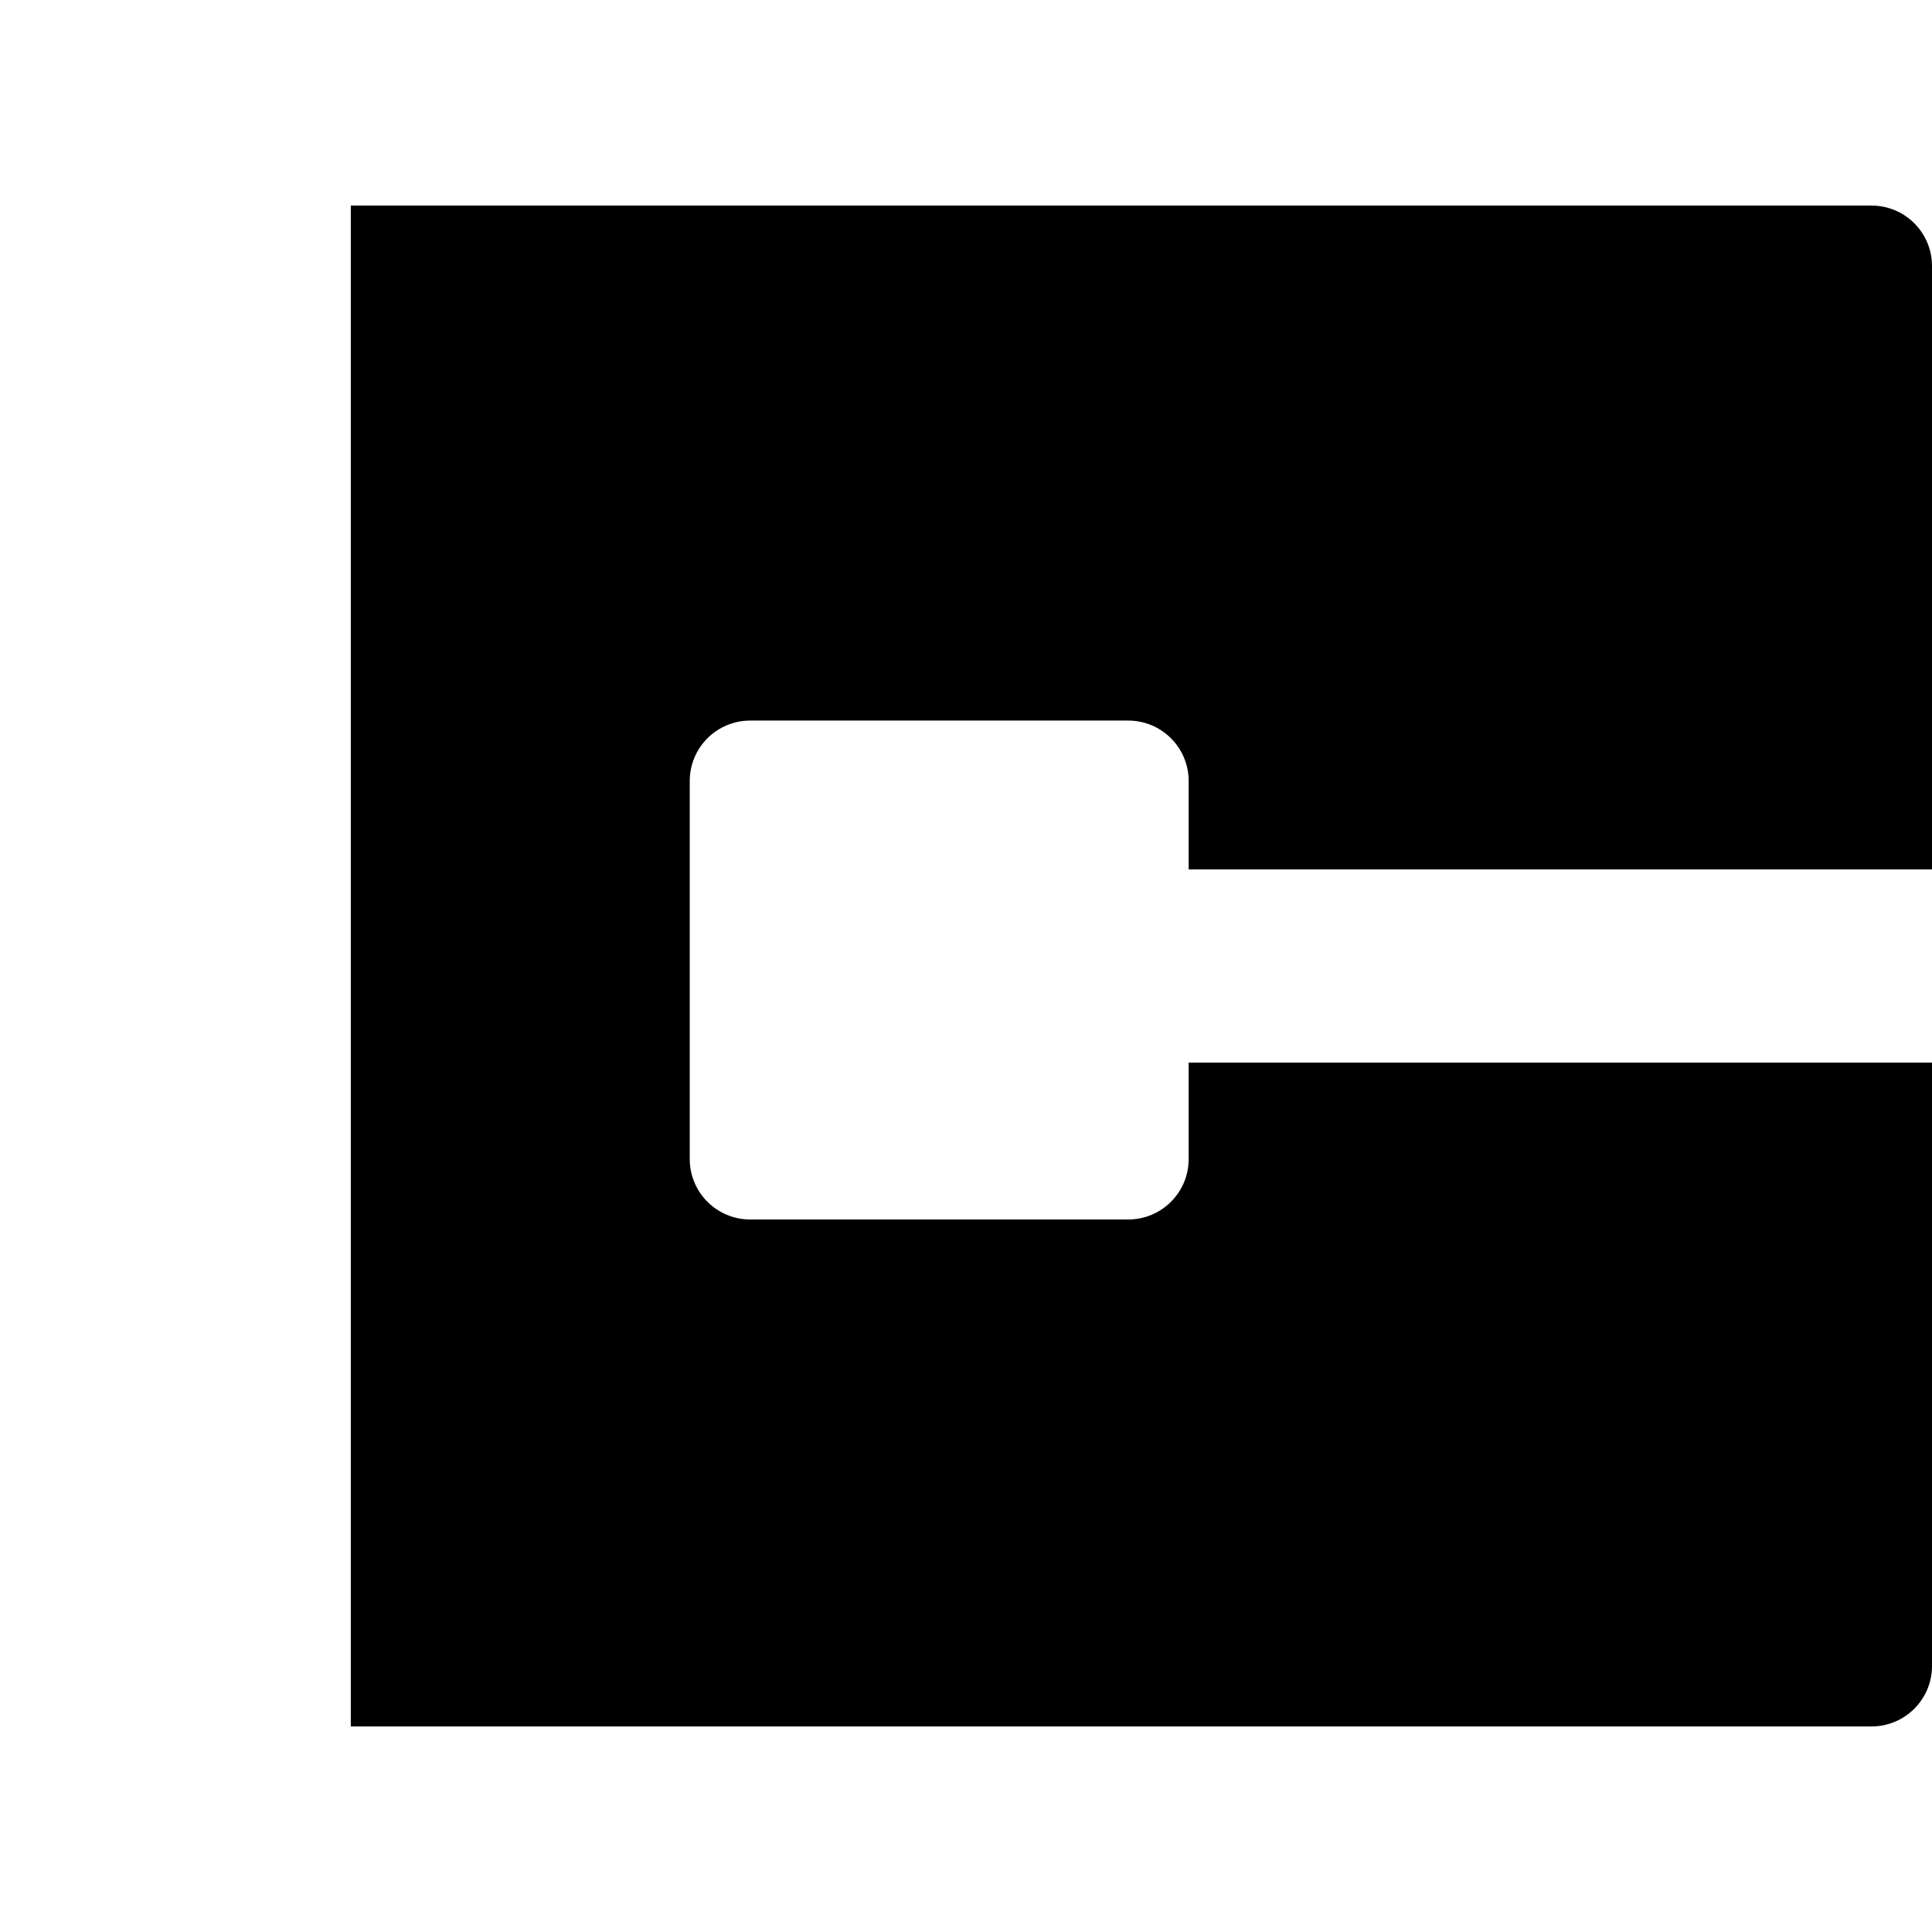
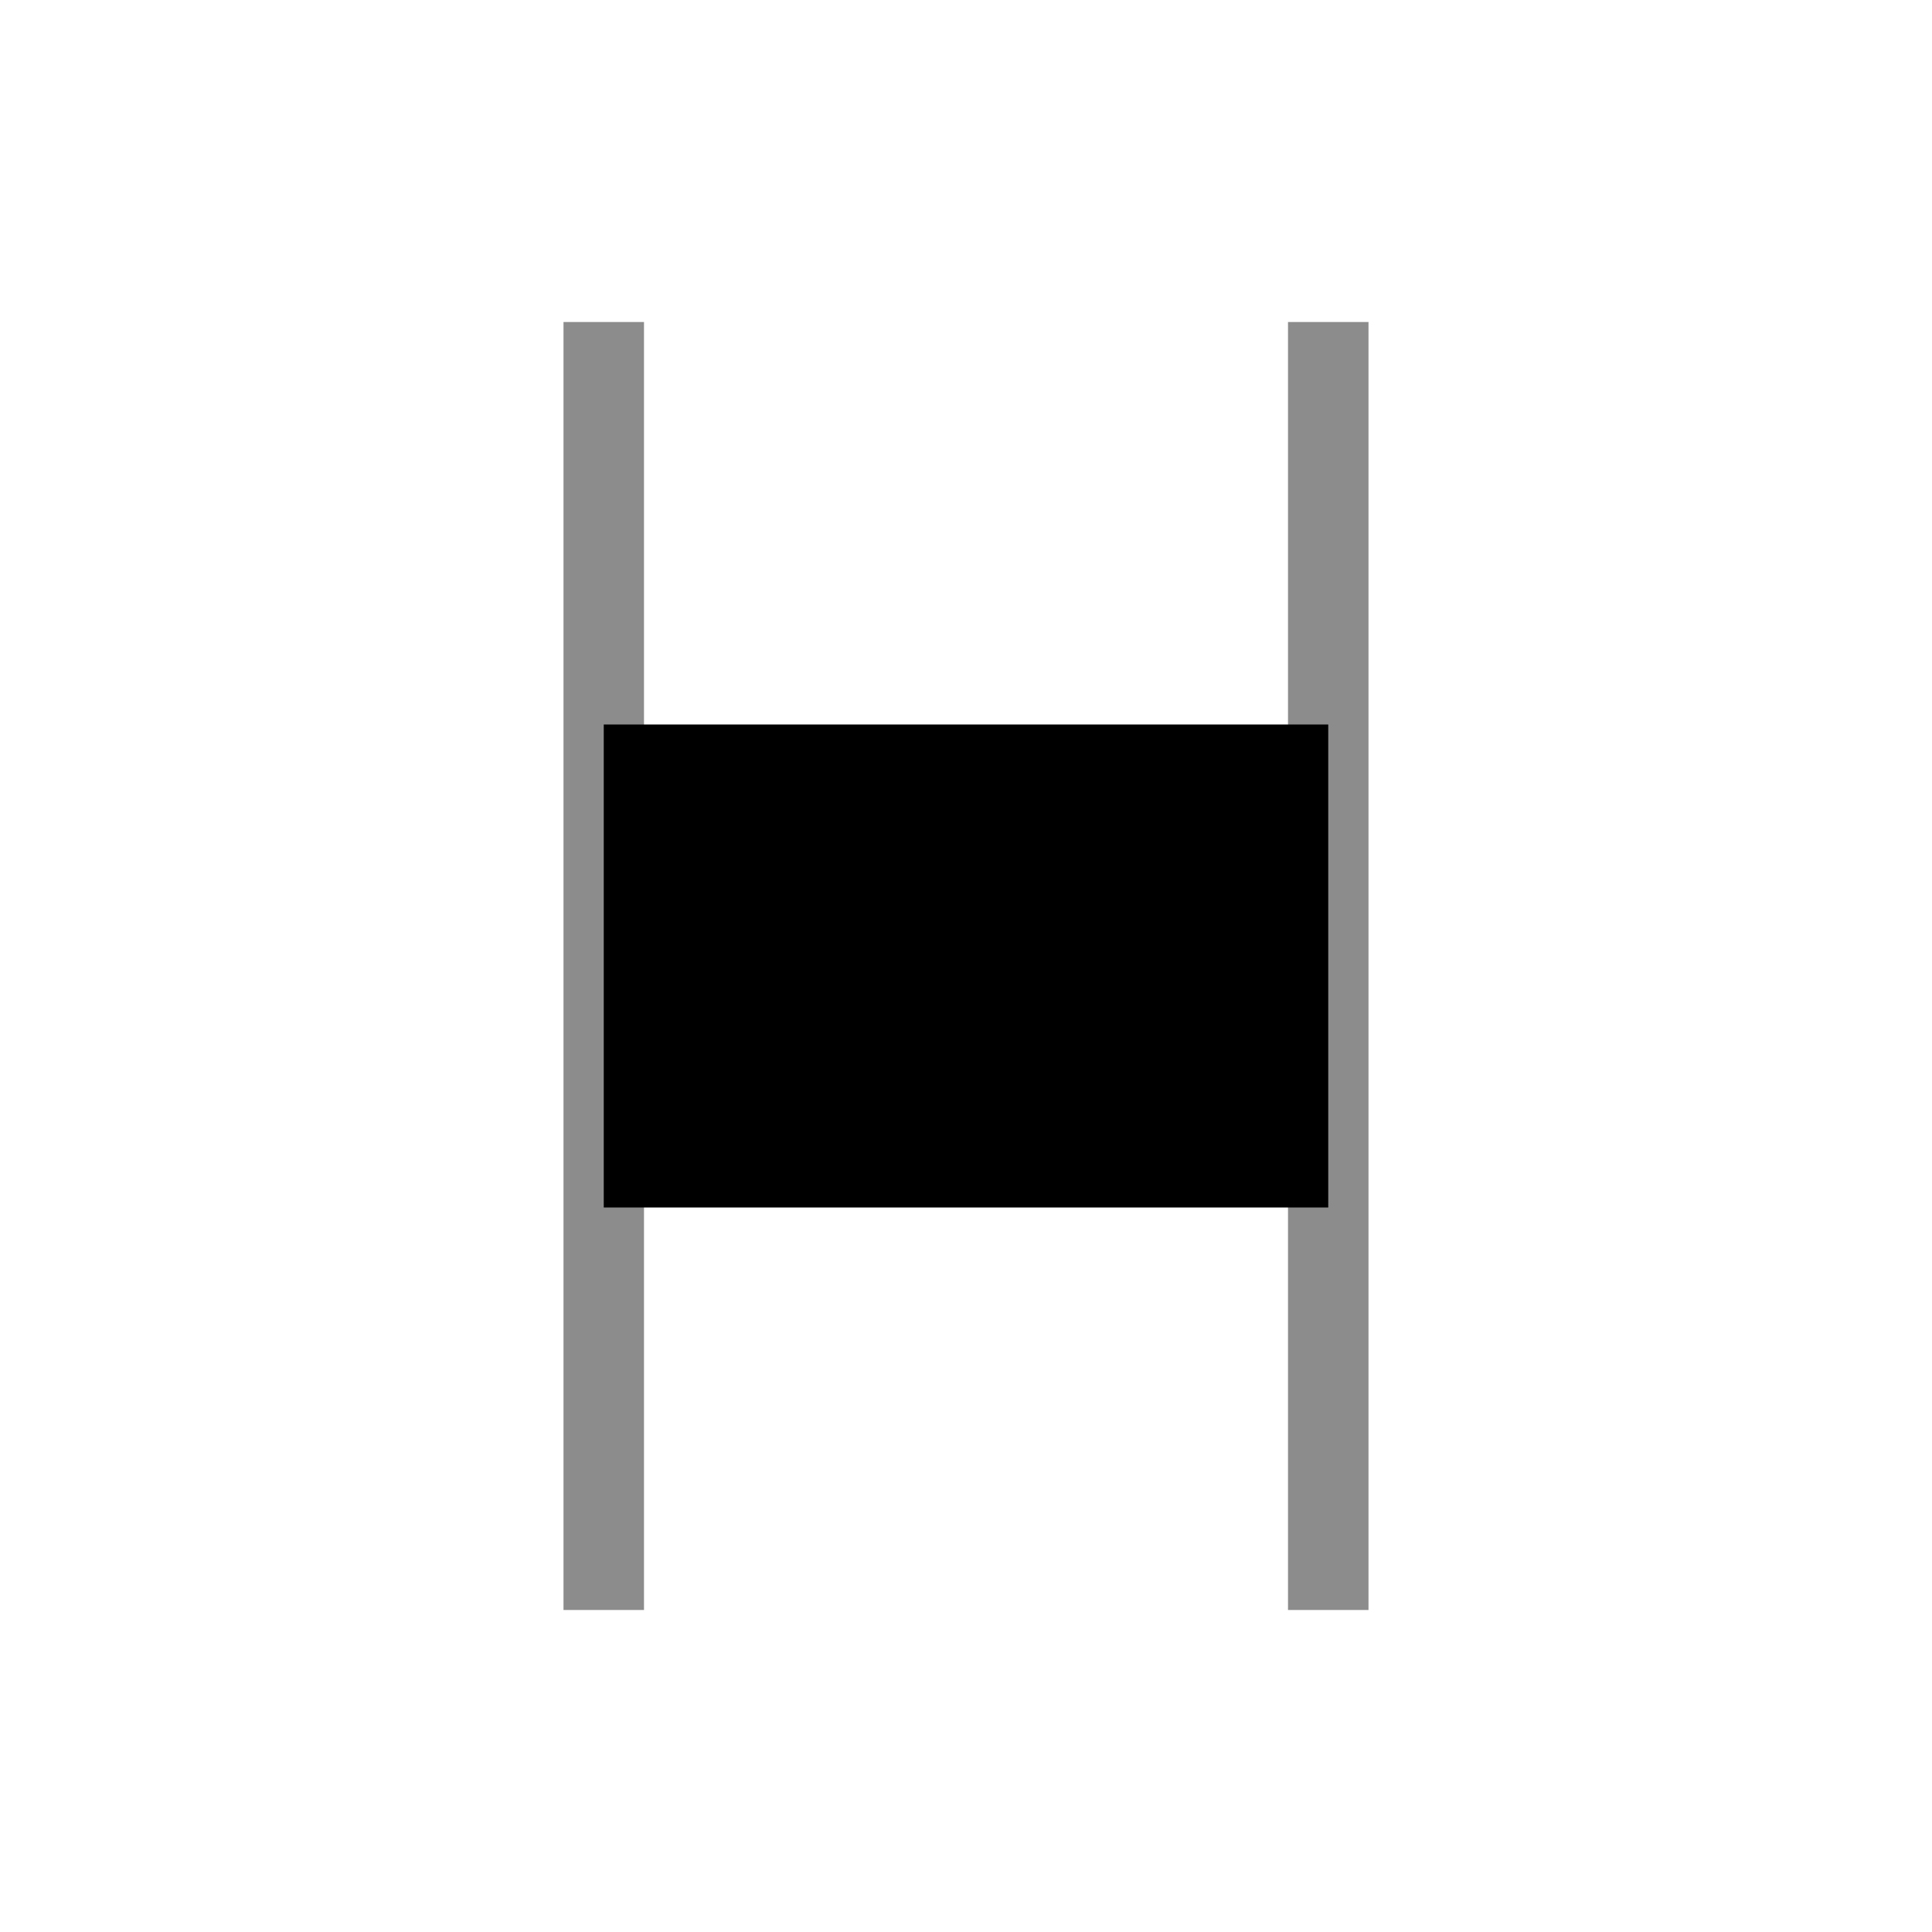
- <svg xmlns="http://www.w3.org/2000/svg" fill="currentColor" height="800px" width="800px" version="1.1" id="Capa_1" viewBox="0 0 495.65 495.65" xml:space="preserve">
-   <path fill="currentColor" d="M495.65,223.054V68.255c0-8.58-6.938-15.516-15.521-15.516H90V442.912H480.129  c8.584,0,15.521-6.936,15.521-15.514V272.601H304.949v24.74c0,8.578-6.938,15.514-15.516,15.514h-96.965  c-8.578,0-15.516-6.936-15.516-15.514v-96.963c0-8.58,6.938-15.516,15.516-15.516h96.965c8.578,0,15.516,6.936,15.516,15.516  v22.676H495.65z" />
+ <svg xmlns="http://www.w3.org/2000/svg" viewBox="0 0 24 24" fill="none" stroke="currentColor">
+   <path d="M7.5 12 H16.5" stroke-width="6" stroke-linecap="butt" />
+   <path d="M7.5 4 V20 M16.5 4 V20" stroke-width="1" stroke-linecap="butt" opacity="0.45" />
</svg>
